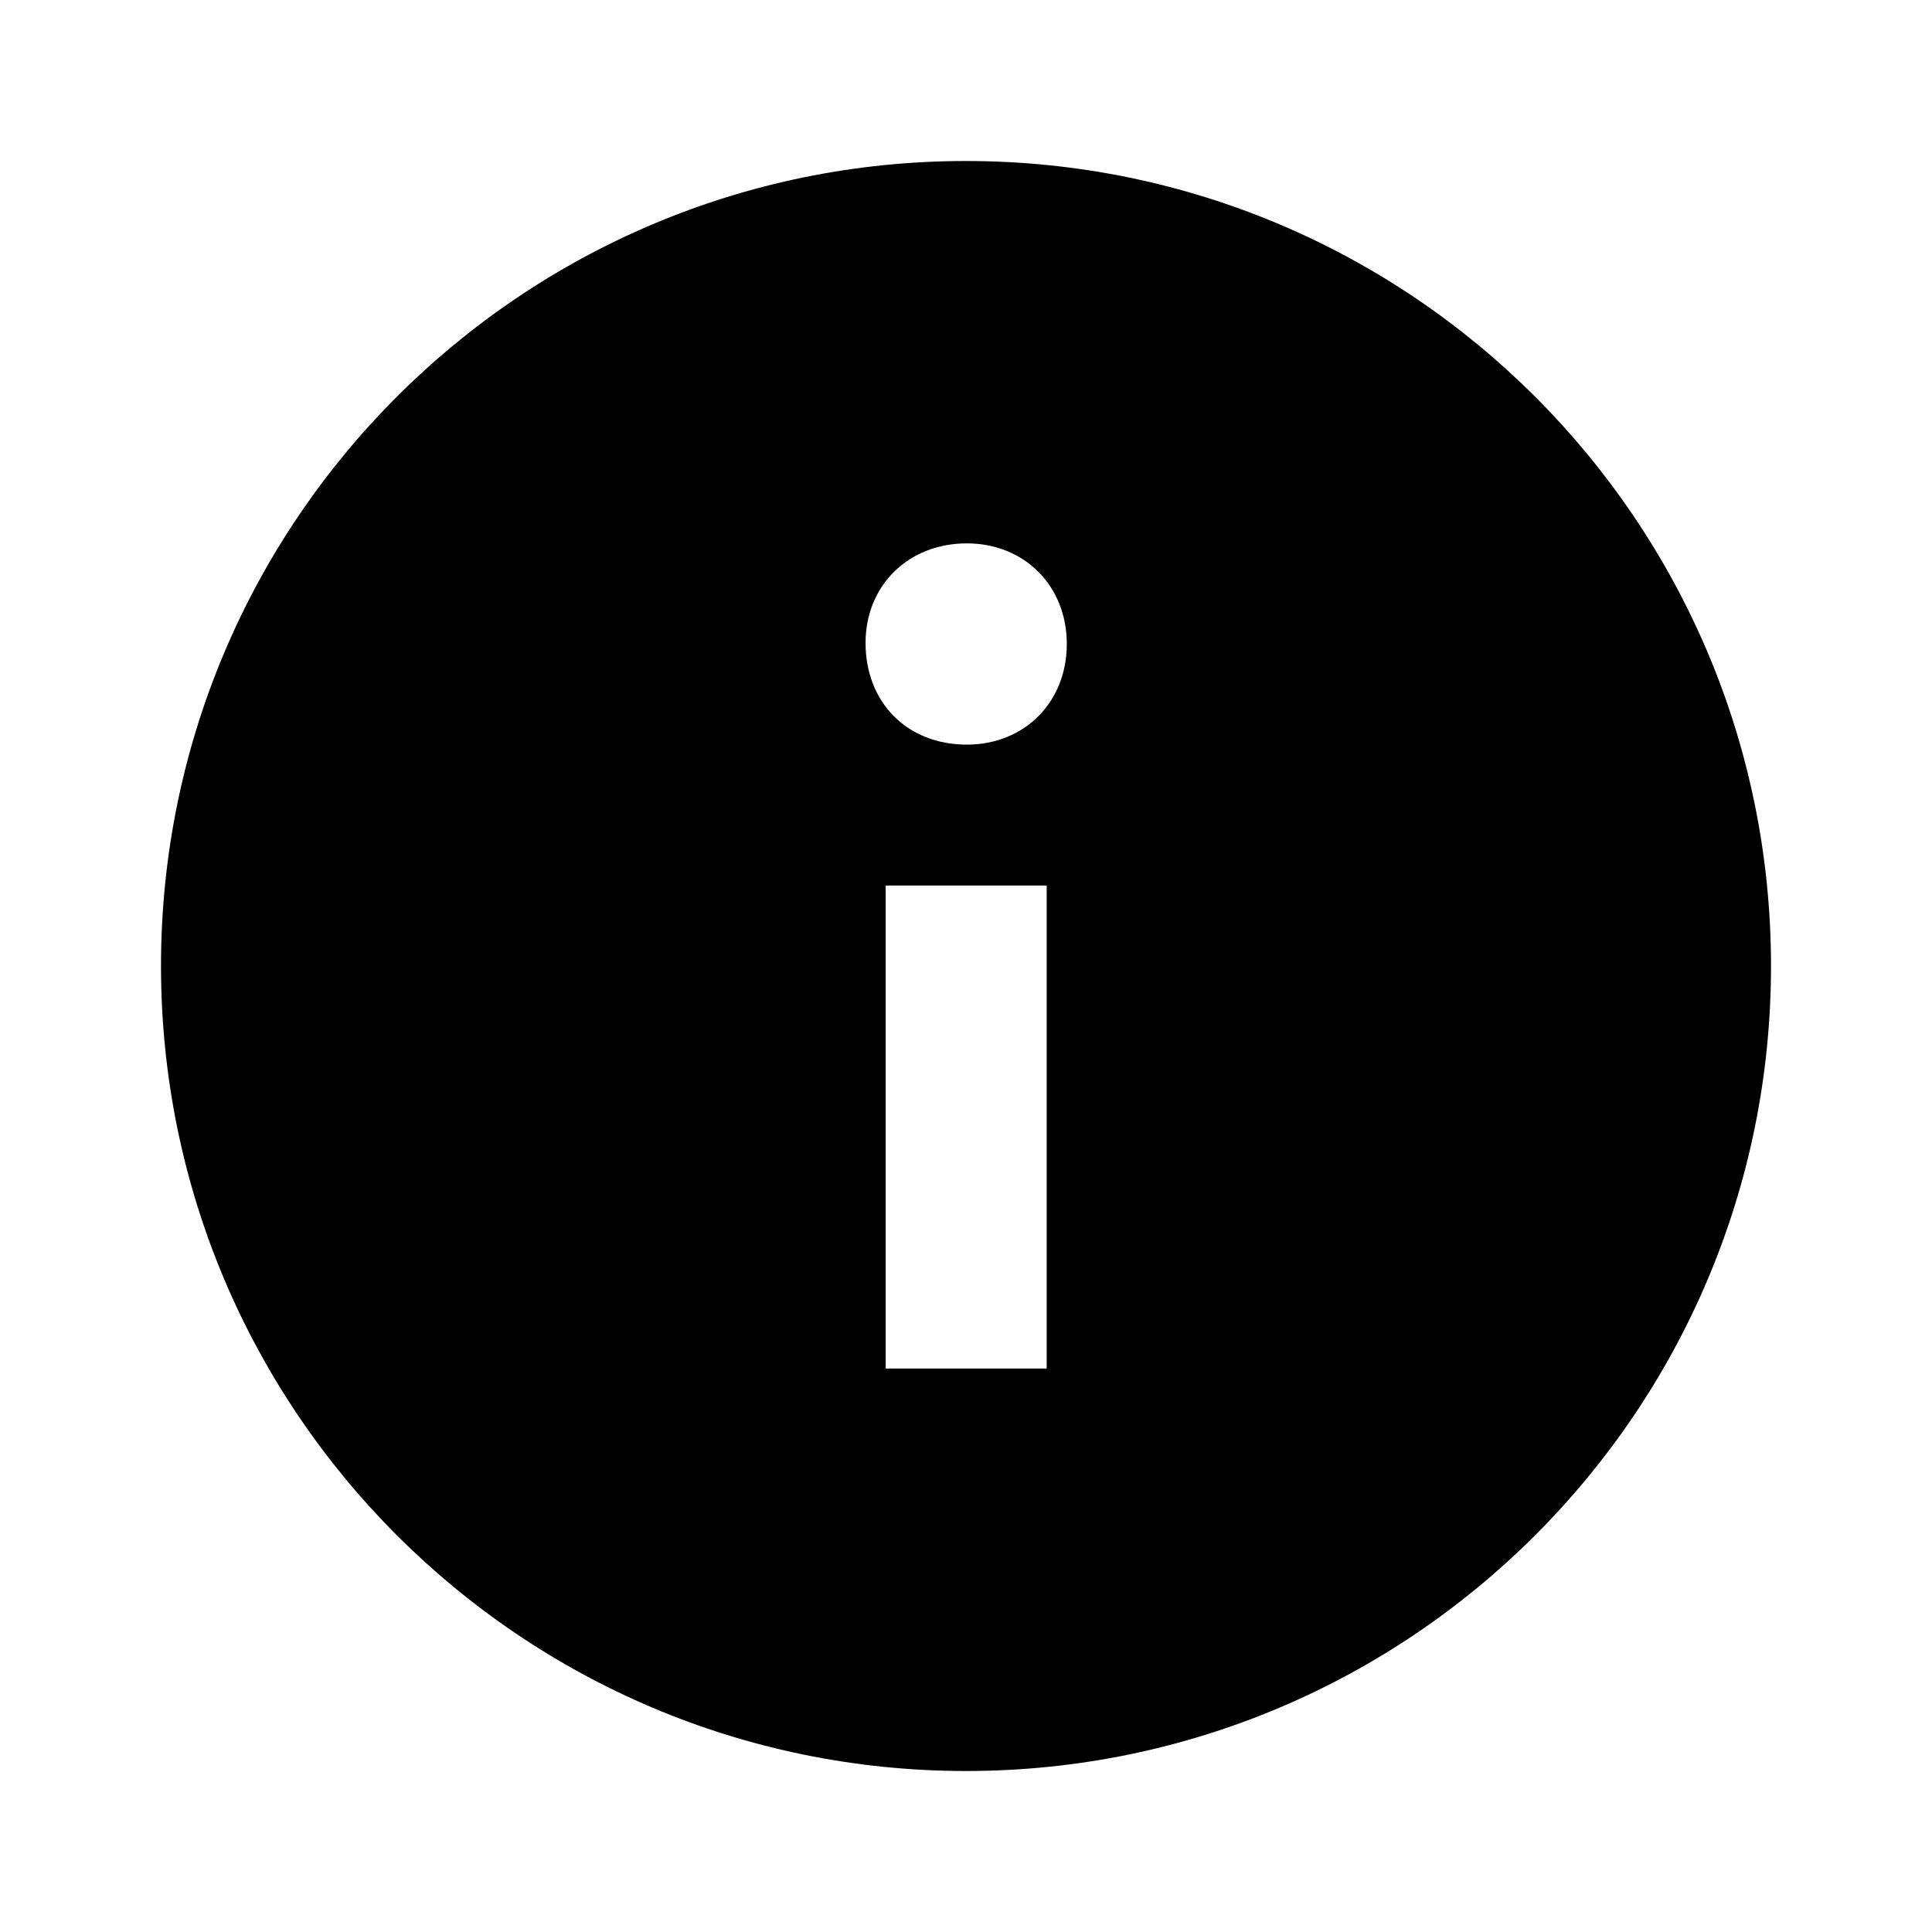
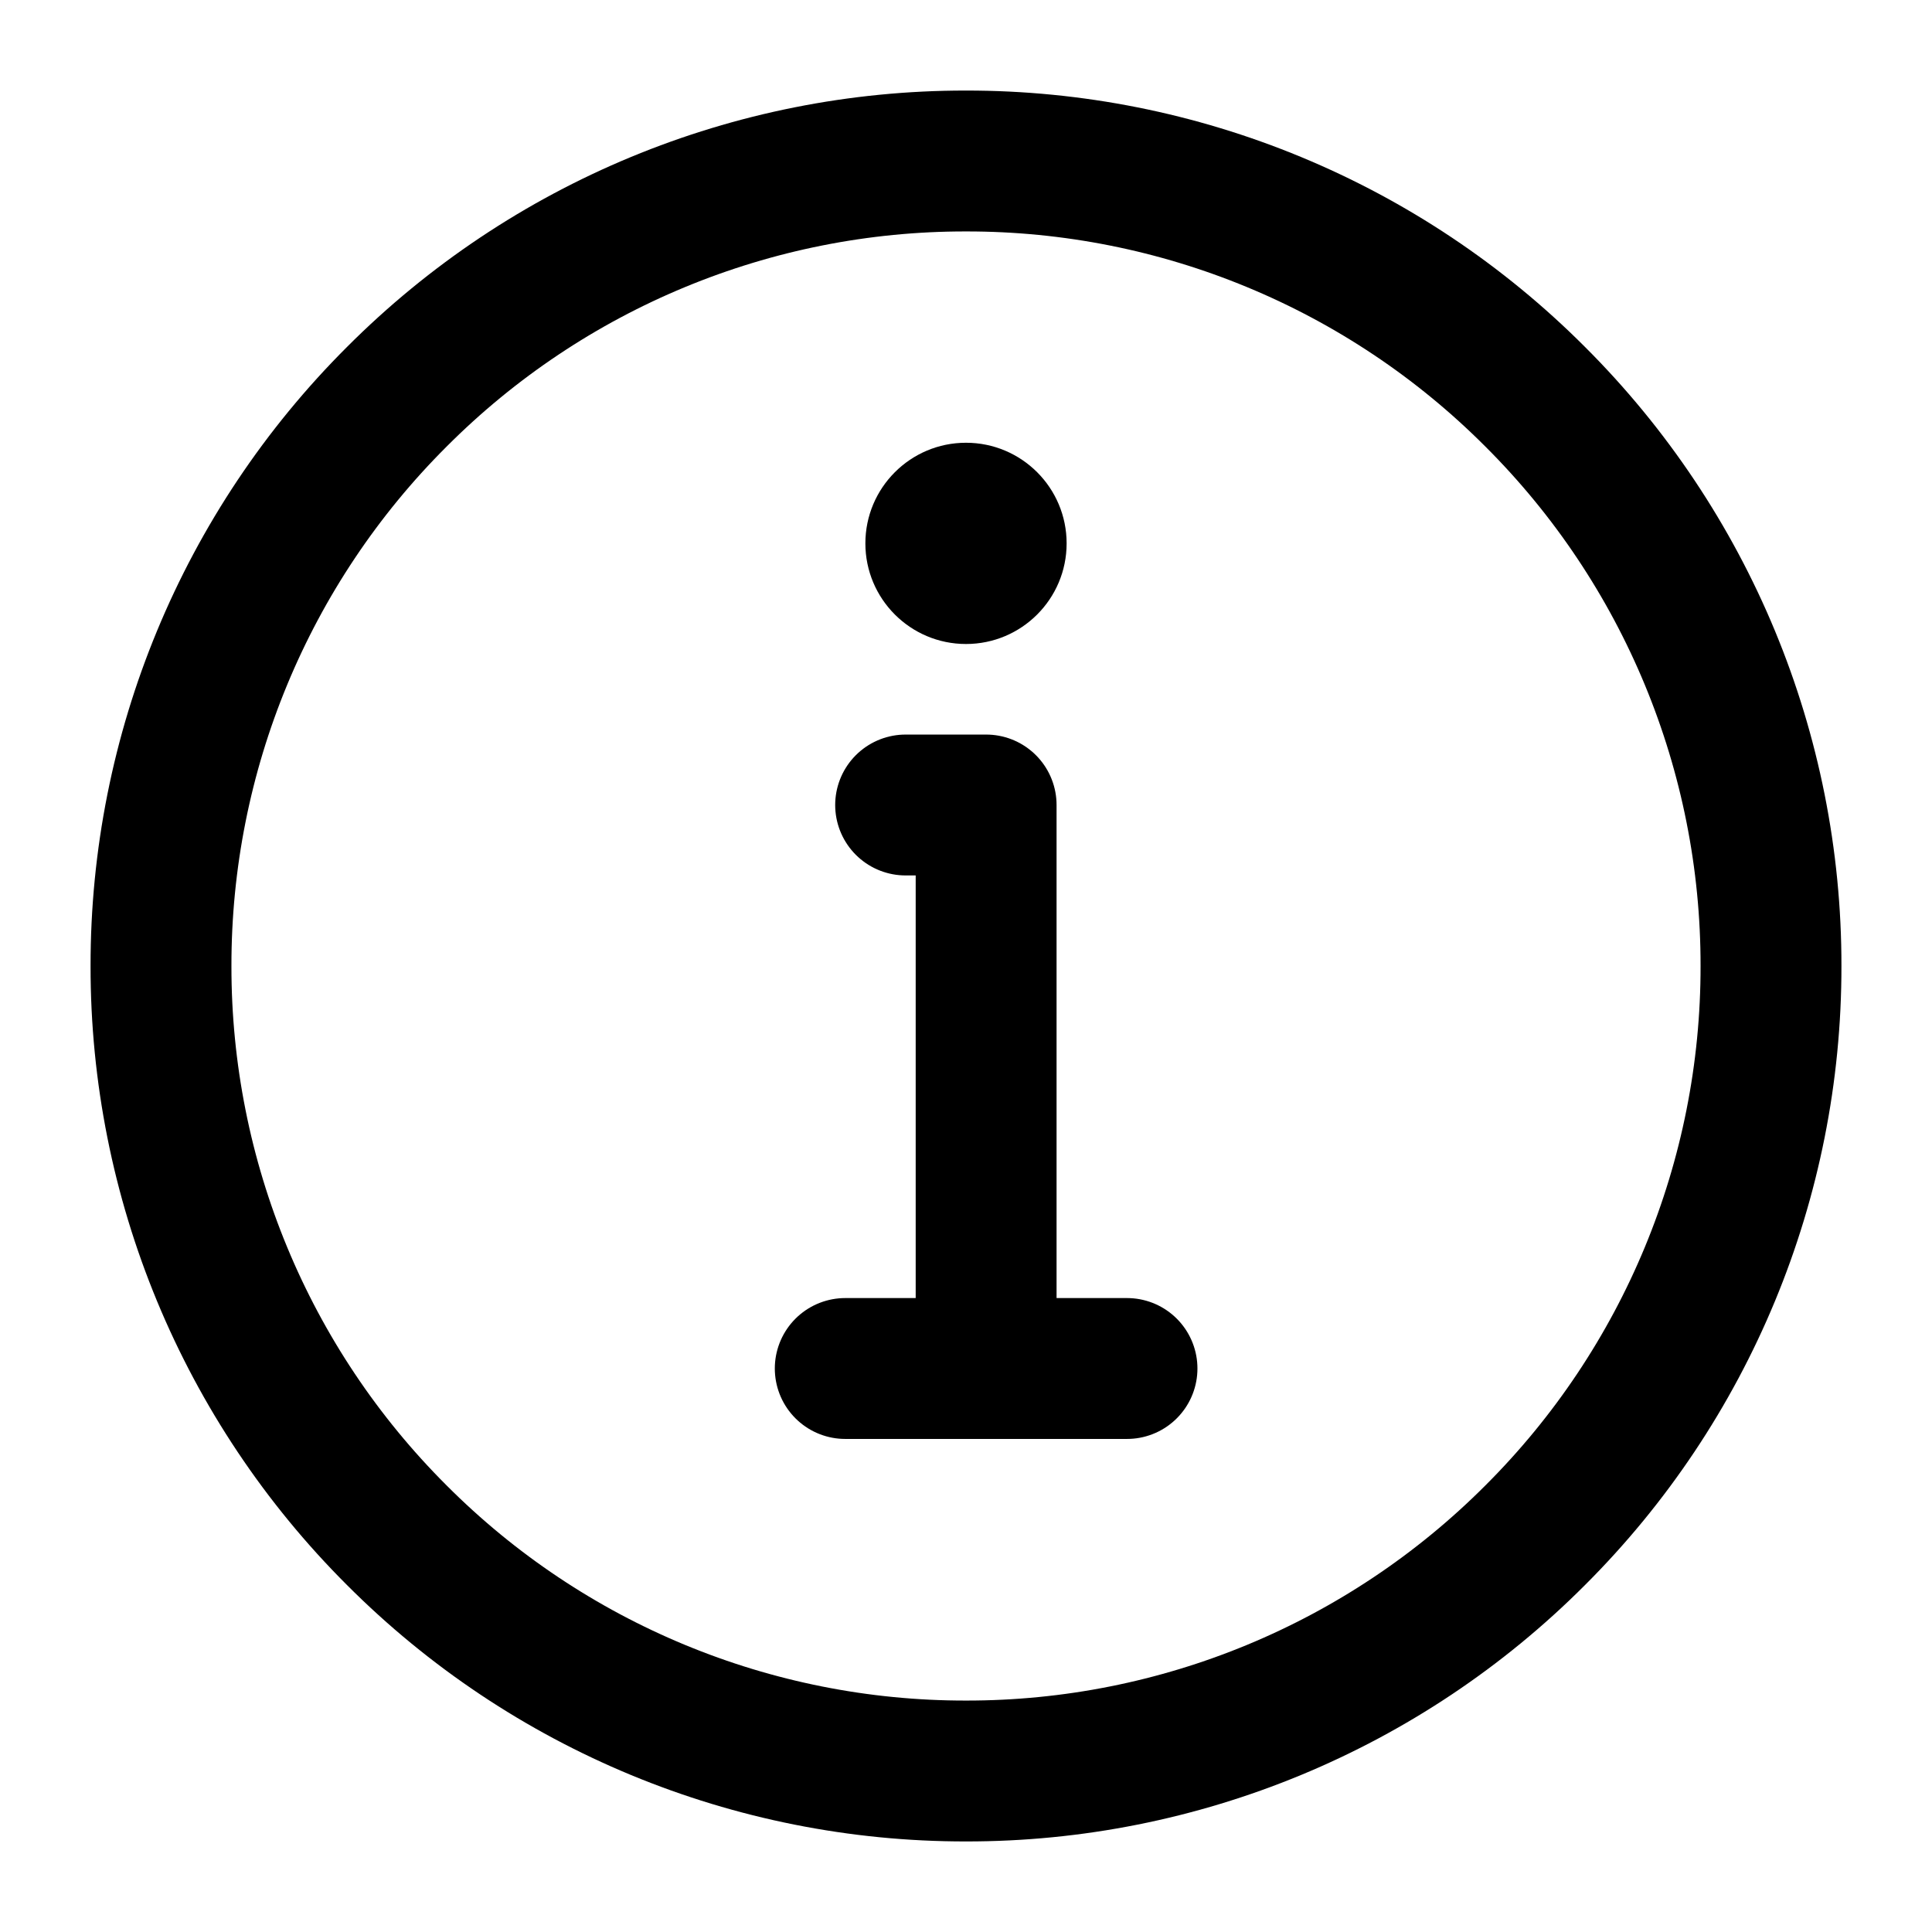
- <svg xmlns="http://www.w3.org/2000/svg" width="64" height="64" viewBox="0 0 512 512">
-   <path fill="currentColor" fill-rule="evenodd" d="M256 42.667c117.822 0 213.334 95.512 213.334 213.333c0 117.82-95.512 213.334-213.334 213.334c-117.82 0-213.333-95.513-213.333-213.334S138.18 42.667 256 42.667m21.38 192h-42.666v128h42.666zM256.217 144c-15.554 0-26.837 11.22-26.837 26.371c0 15.764 10.986 26.963 26.837 26.963c15.235 0 26.497-11.2 26.497-26.667c0-15.446-11.262-26.667-26.497-26.667" />
+ <svg xmlns="http://www.w3.org/2000/svg" width="96" height="96" viewBox="0 0 48 48">
+   <g fill="none">
+     <path stroke="currentColor" stroke-linejoin="round" stroke-width="3.5" d="M24 44a19.94 19.94 0 0 0 14.142-5.858A19.94 19.94 0 0 0 44 24a19.94 19.94 0 0 0-5.858-14.142A19.94 19.94 0 0 0 24 4A19.94 19.94 0 0 0 9.858 9.858A19.94 19.94 0 0 0 4 24a19.94 19.94 0 0 0 5.858 14.142A19.94 19.94 0 0 0 24 44Z" />
+     <path fill="currentColor" fill-rule="evenodd" d="M24 11a2.5 2.5 0 1 1 0 5a2.5 2.5 0 0 1 0-5" clip-rule="evenodd" />
+     <path stroke="currentColor" stroke-linecap="round" stroke-linejoin="round" stroke-width="3.5" d="M24.5 34V20h-2M21 34h7" />
+   </g>
</svg>
